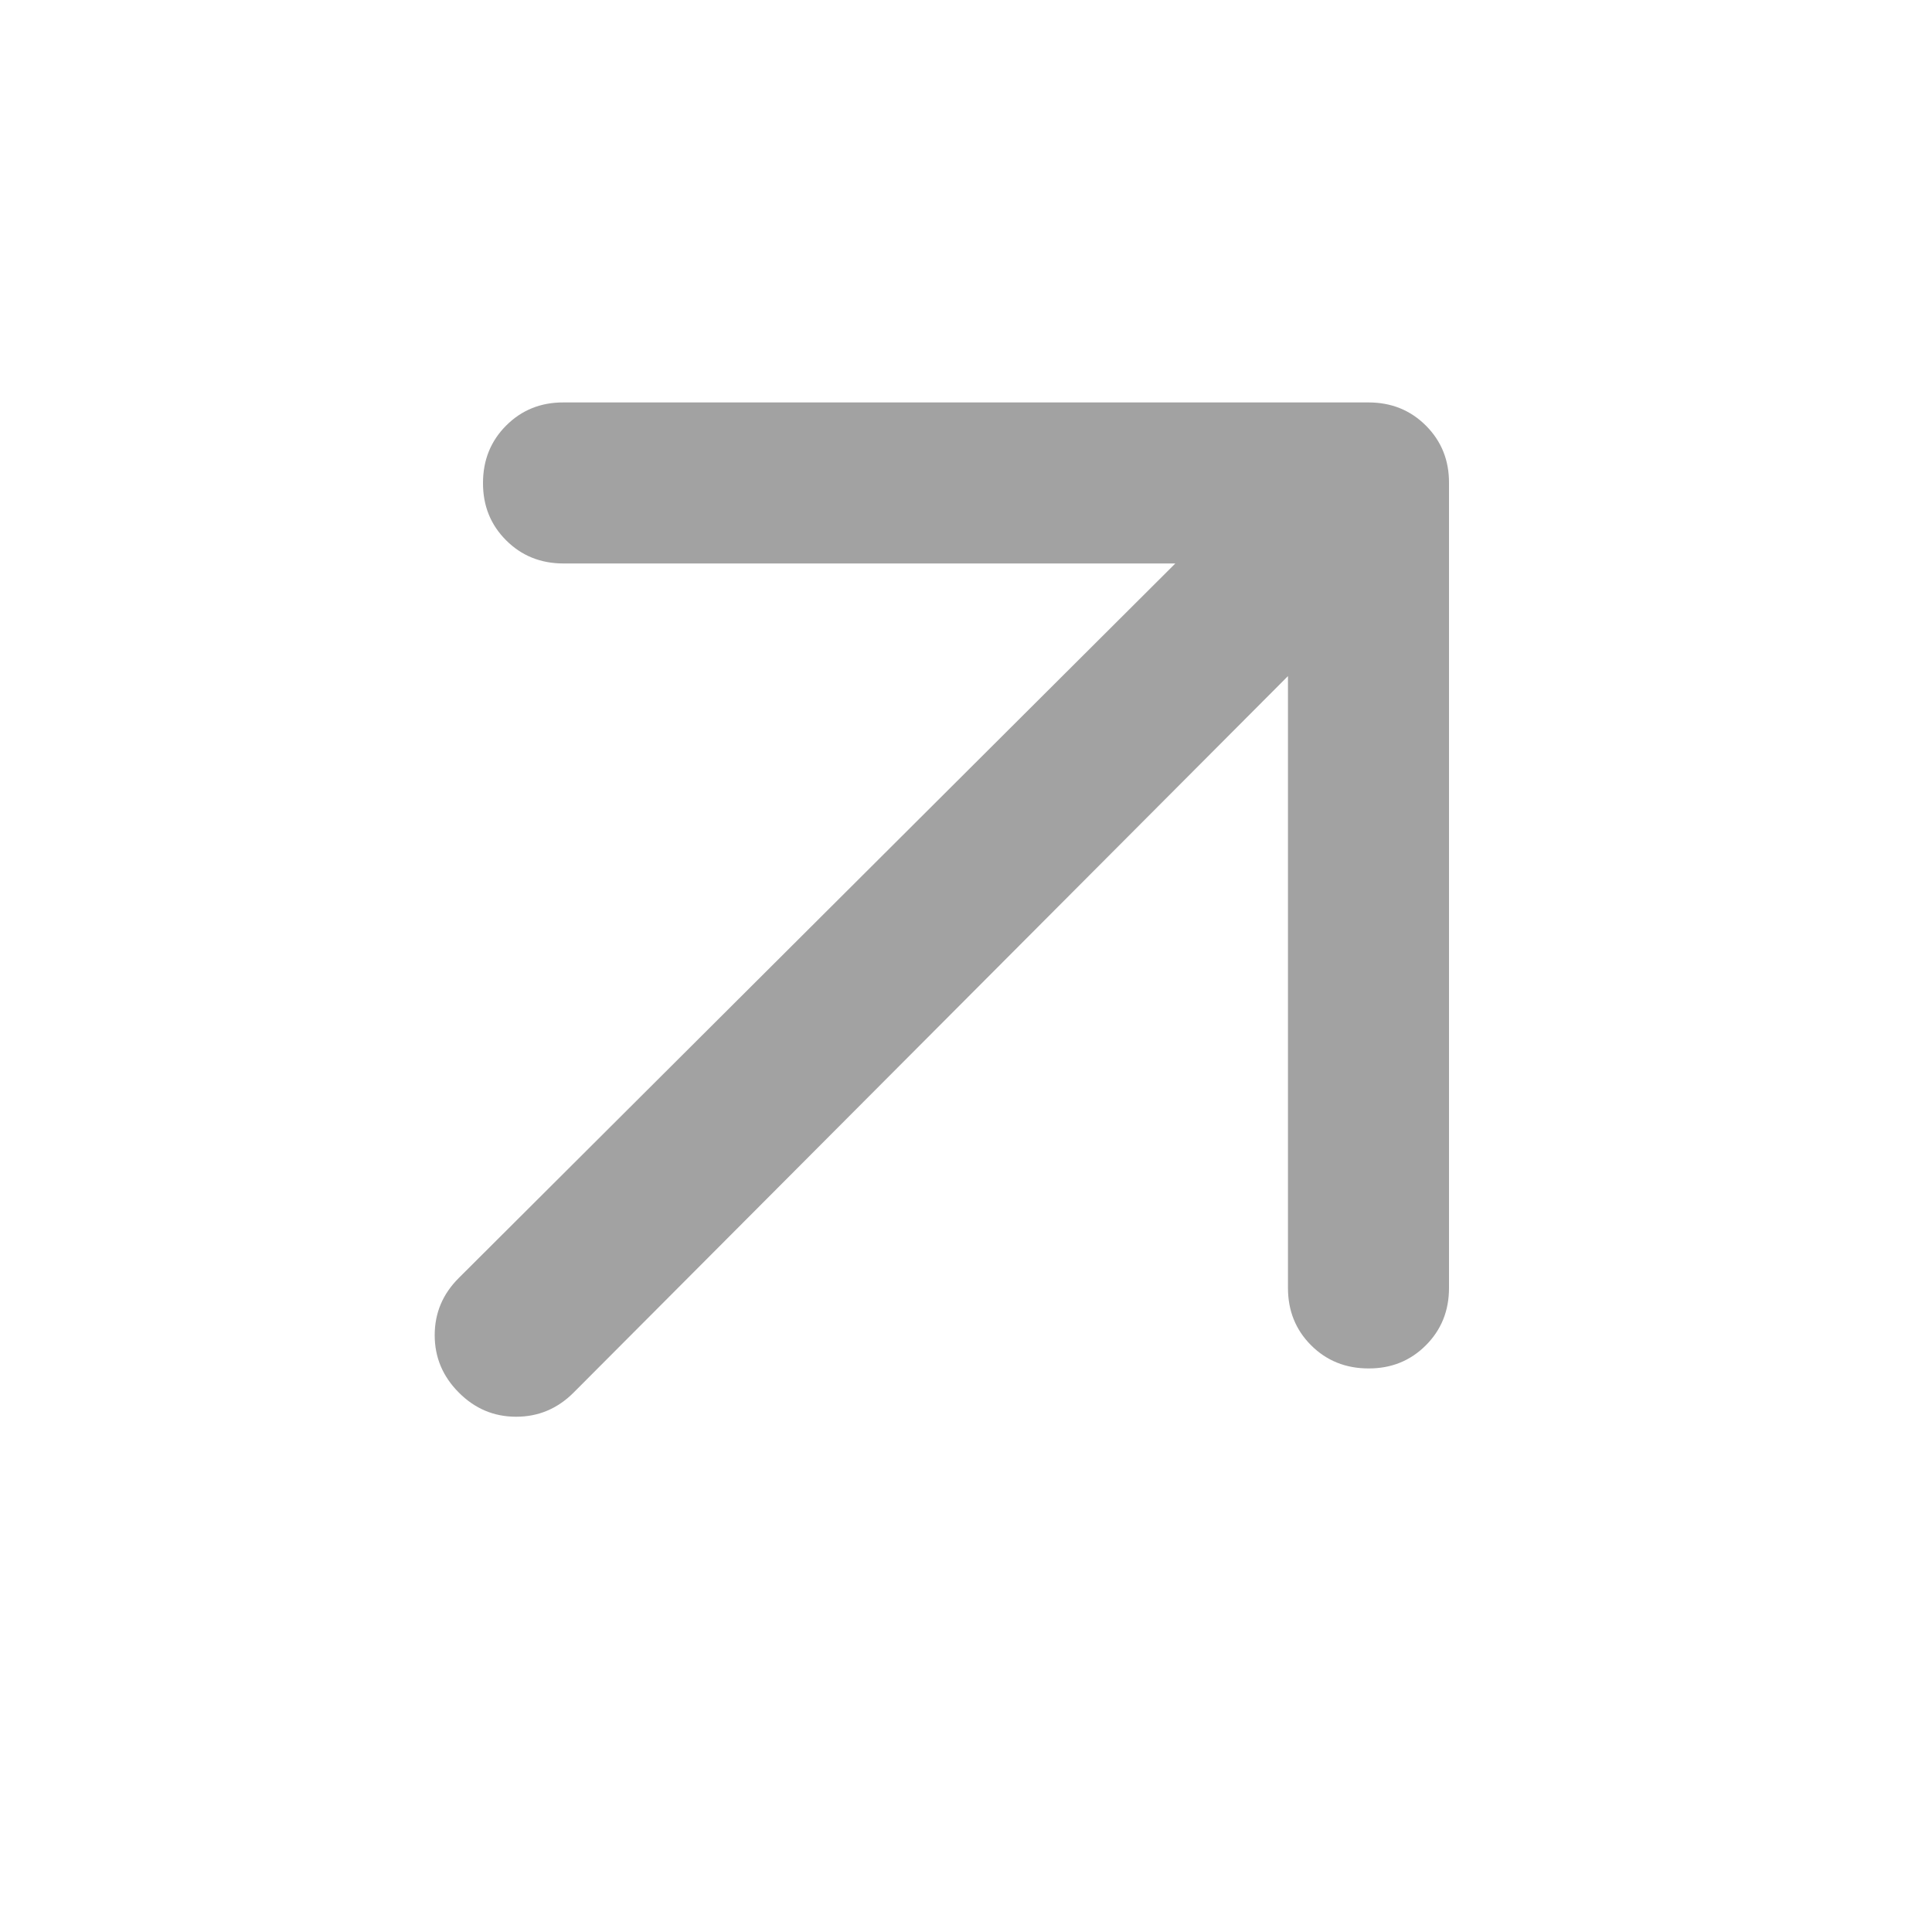
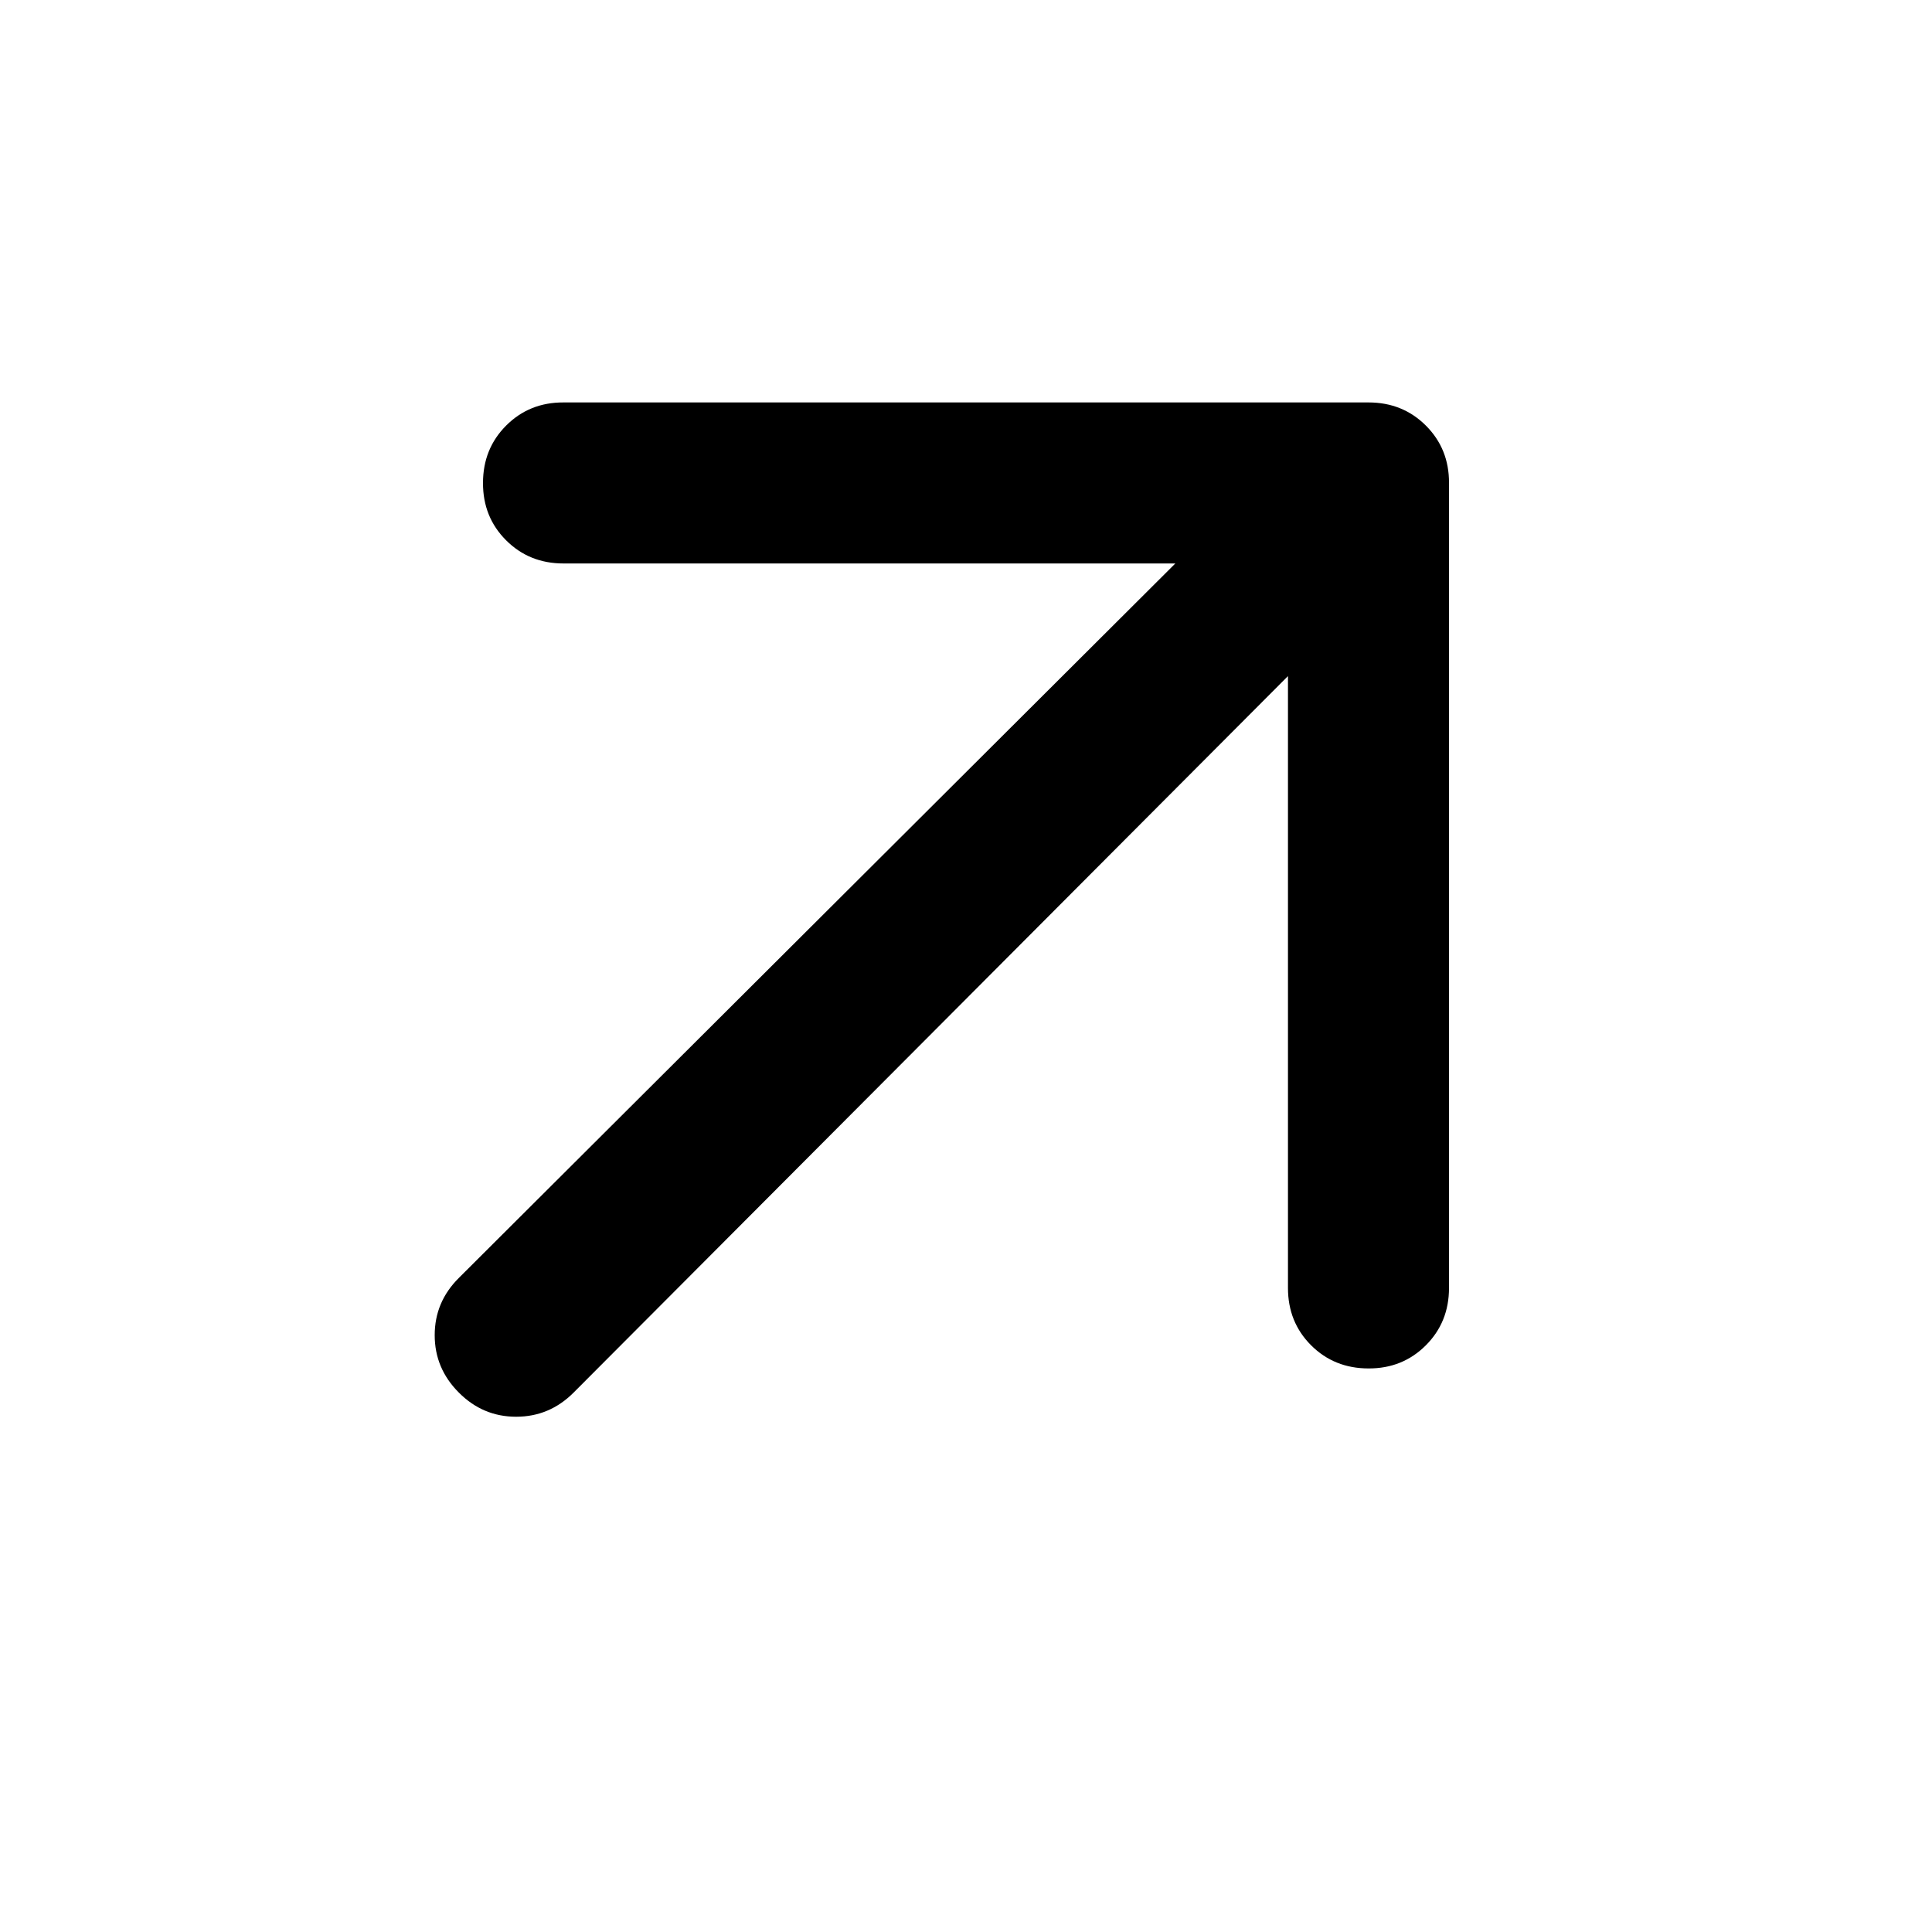
<svg xmlns="http://www.w3.org/2000/svg" width="20" height="20" viewBox="0 0 20 20" fill="none">
-   <path d="M13.333 6.999L5.938 14.416C5.771 14.583 5.573 14.666 5.343 14.666C5.114 14.666 4.916 14.583 4.75 14.416C4.583 14.249 4.5 14.051 4.5 13.822C4.5 13.592 4.583 13.395 4.75 13.229L12.167 5.833H5.833C5.597 5.833 5.399 5.753 5.239 5.593C5.079 5.433 4.999 5.235 5 4.999C5 4.763 5.08 4.565 5.24 4.405C5.4 4.245 5.598 4.165 5.833 4.166H14.167C14.403 4.166 14.601 4.246 14.761 4.406C14.921 4.566 15.001 4.764 15 4.999V13.333C15 13.569 14.92 13.767 14.76 13.927C14.6 14.087 14.402 14.167 14.167 14.166C13.931 14.166 13.732 14.086 13.572 13.926C13.412 13.766 13.333 13.568 13.333 13.333V6.999Z" fill="#A2A2A2" />
+   <path d="M13.333 6.999L5.938 14.416C5.771 14.583 5.573 14.666 5.343 14.666C5.114 14.666 4.916 14.583 4.75 14.416C4.583 14.249 4.5 14.051 4.5 13.822C4.5 13.592 4.583 13.395 4.75 13.229L12.167 5.833H5.833C5.597 5.833 5.399 5.753 5.239 5.593C5.079 5.433 4.999 5.235 5 4.999C5 4.763 5.08 4.565 5.24 4.405C5.4 4.245 5.598 4.165 5.833 4.166H14.167C14.403 4.166 14.601 4.246 14.761 4.406C14.921 4.566 15.001 4.764 15 4.999V13.333C15 13.569 14.92 13.767 14.76 13.927C14.6 14.087 14.402 14.167 14.167 14.166C13.931 14.166 13.732 14.086 13.572 13.926C13.412 13.766 13.333 13.568 13.333 13.333V6.999Z" fill="black" />
</svg>
